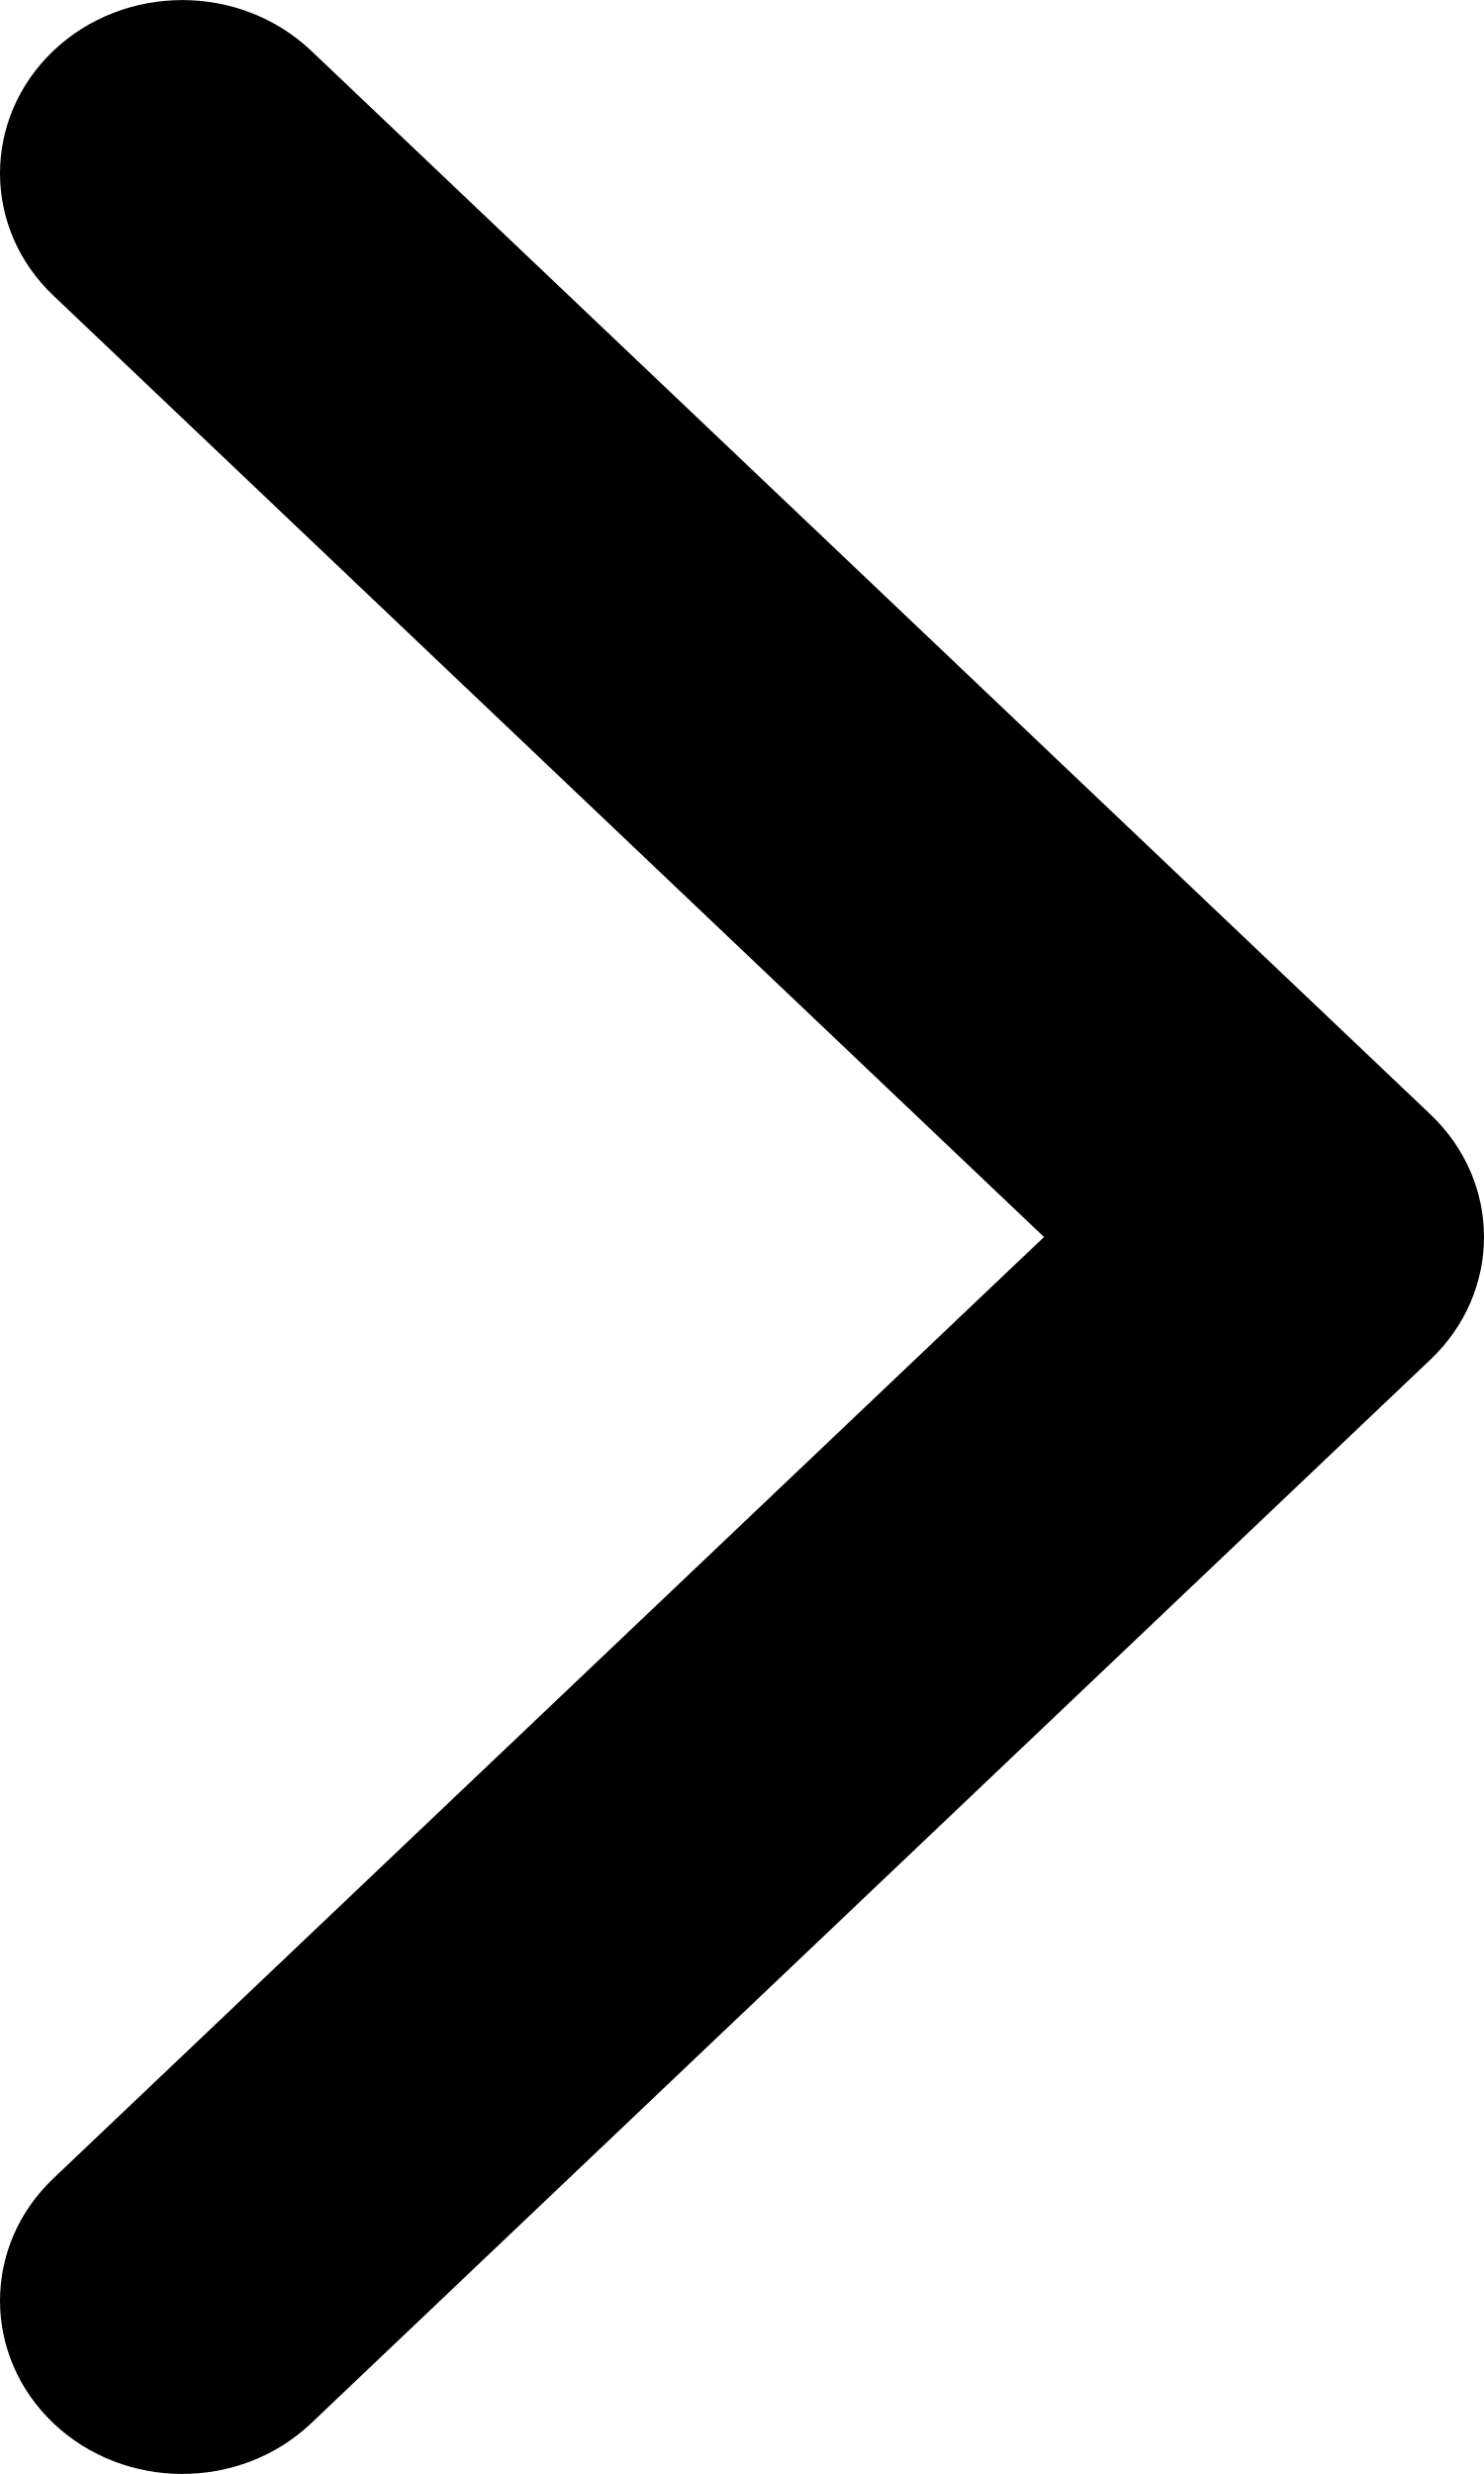
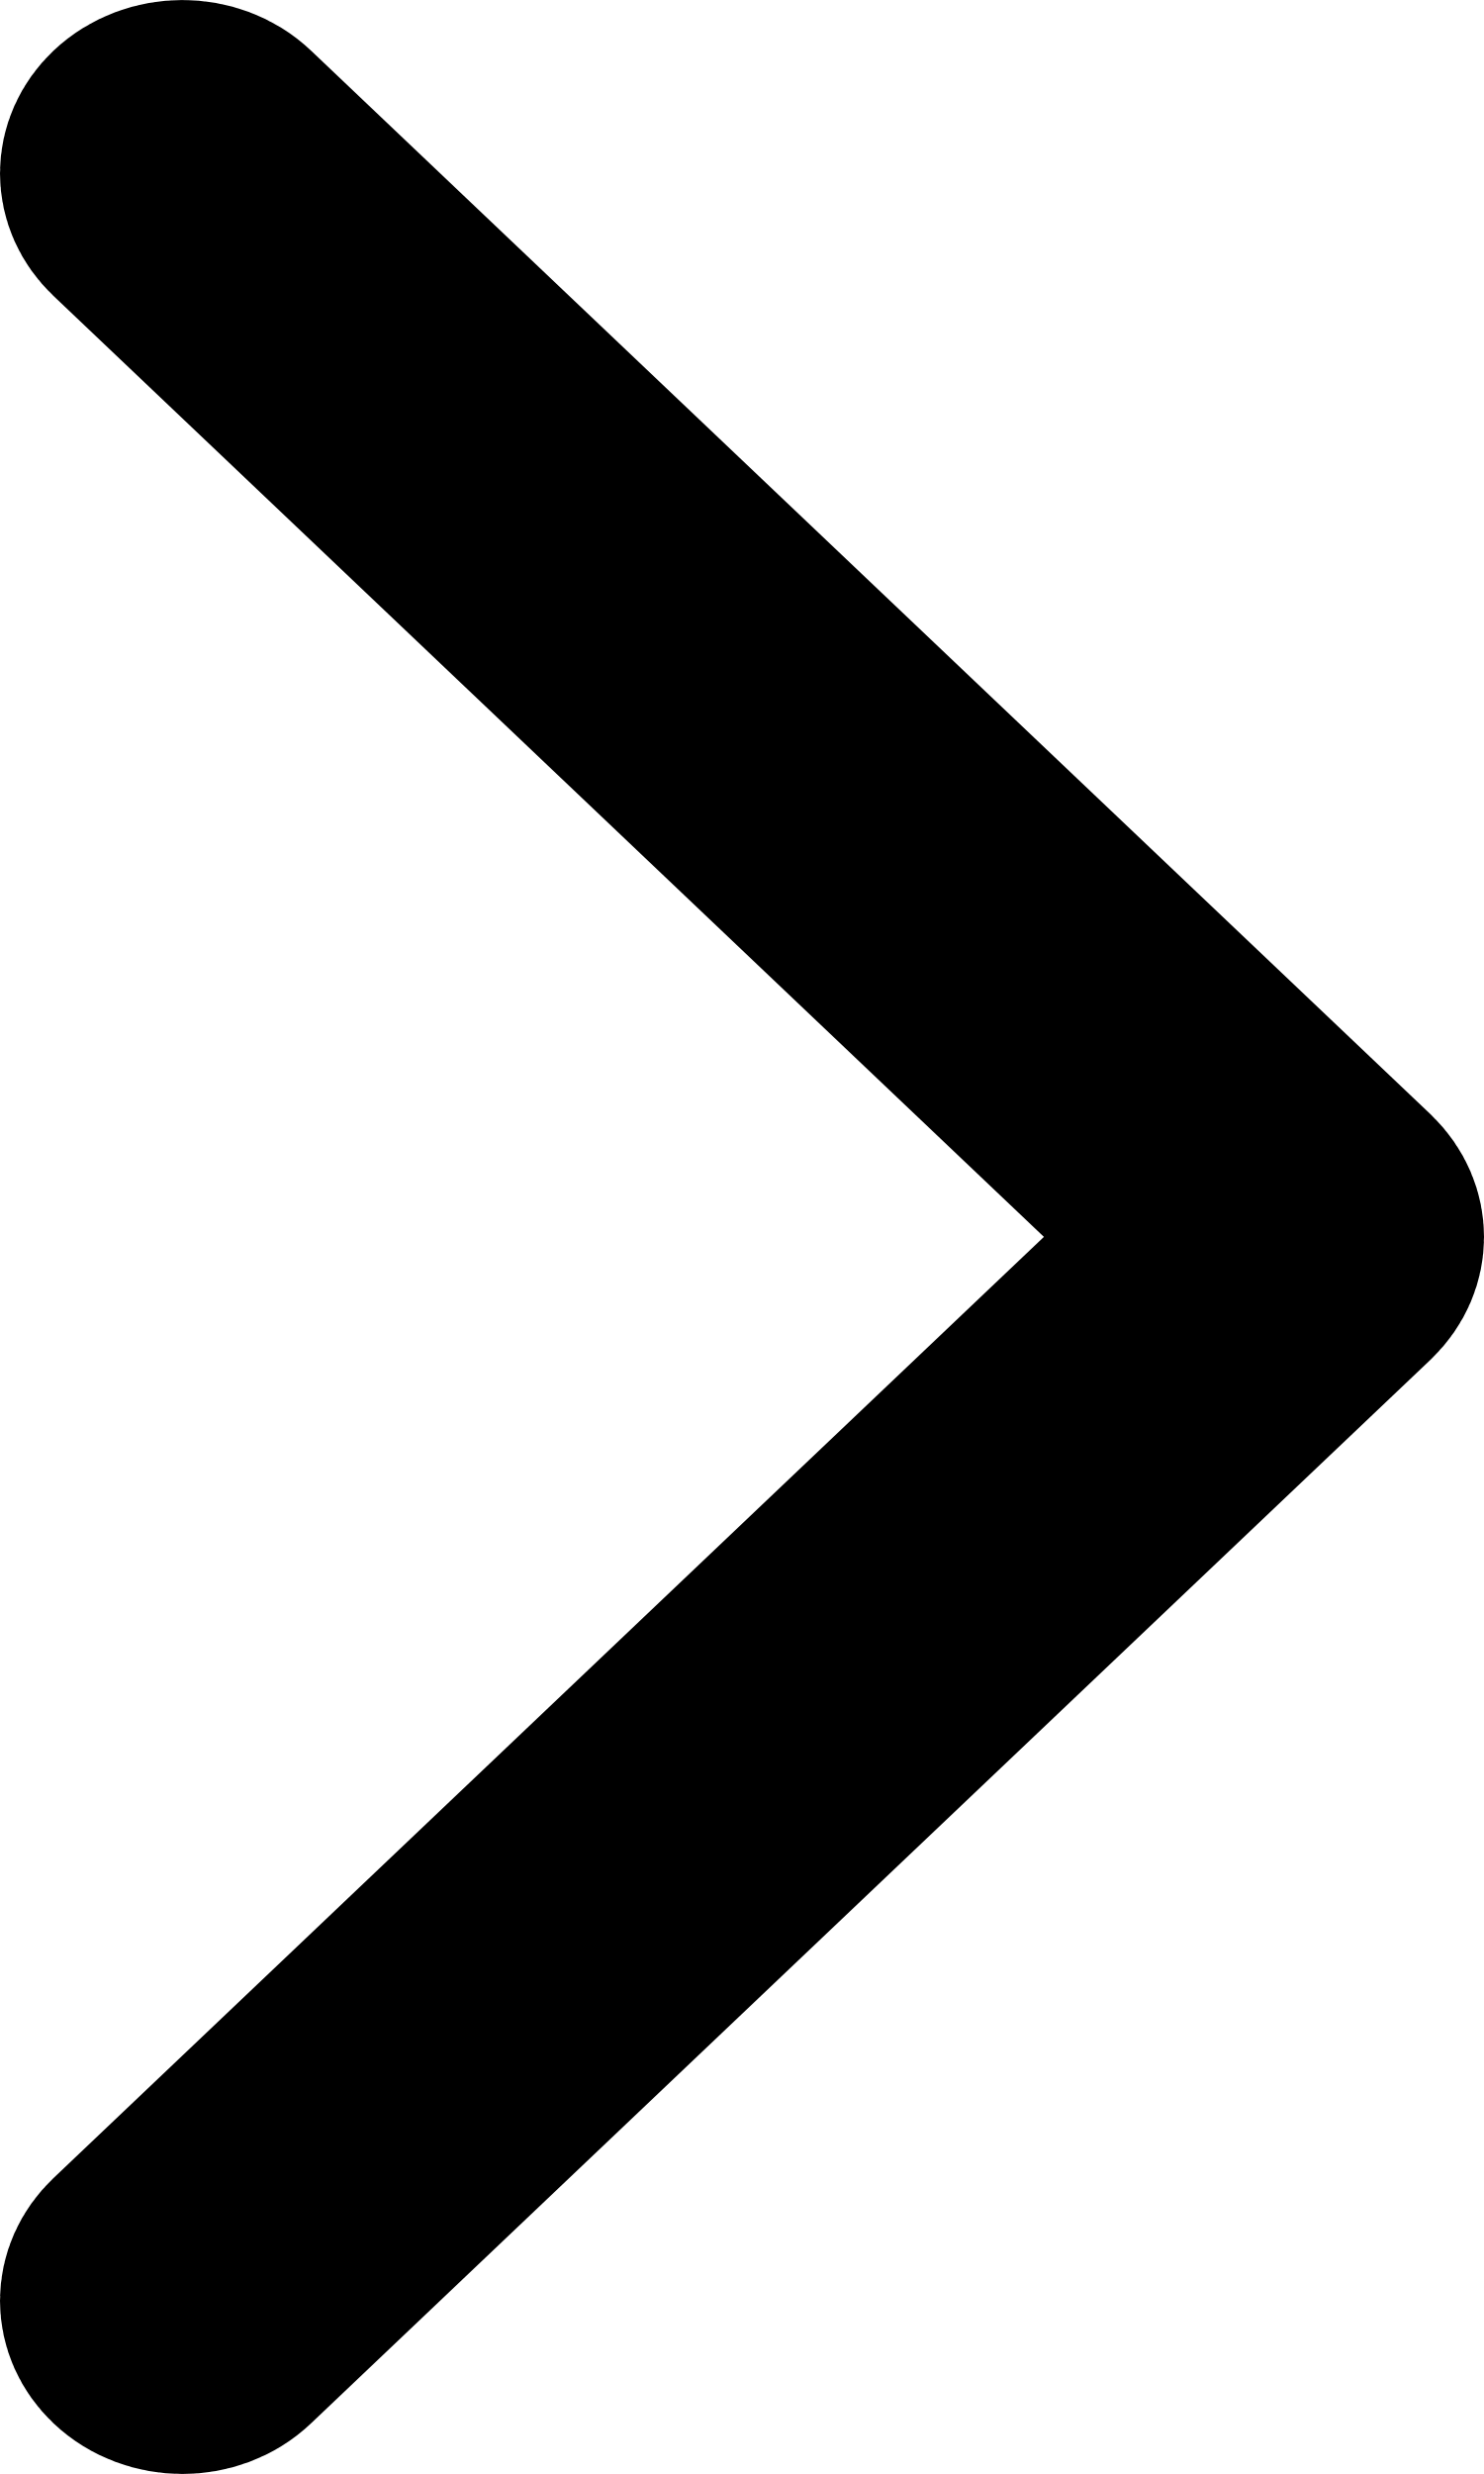
- <svg xmlns="http://www.w3.org/2000/svg" width="6" height="10" viewBox="0 0 6 10" fill="currentColor">
-   <path d="M5.784 5.495L1.258 9.795C0.97 10.068 0.504 10.068 0.216 9.795C-0.072 9.521 -0.072 9.078 0.216 8.805L4.221 5L0.216 1.195C-0.072 0.922 -0.072 0.479 0.216 0.205C0.504 -0.068 0.97 -0.068 1.258 0.205L5.784 4.505C5.928 4.642 6 4.821 6 5C6 5.179 5.928 5.358 5.784 5.495Z" />
+ <svg xmlns="http://www.w3.org/2000/svg" width="6" height="10" viewBox="0 0 6 10" fill="none" stroke="currentColor">
+   <path d="M0.914 9.432L0.914 9.432C0.819 9.523 0.655 9.522 0.56 9.432L0.56 9.432C0.48 9.356 0.48 9.243 0.56 9.167L0.56 9.167L4.565 5.362L4.946 5L4.565 4.637L0.56 0.833C0.56 0.833 0.56 0.833 0.56 0.833C0.48 0.757 0.48 0.644 0.56 0.568L0.56 0.568C0.655 0.478 0.819 0.477 0.914 0.568L0.914 0.568L5.44 4.867C5.44 4.867 5.44 4.867 5.44 4.867C5.483 4.909 5.5 4.956 5.5 5C5.5 5.044 5.483 5.091 5.44 5.133L0.914 9.432Z" />
</svg>
